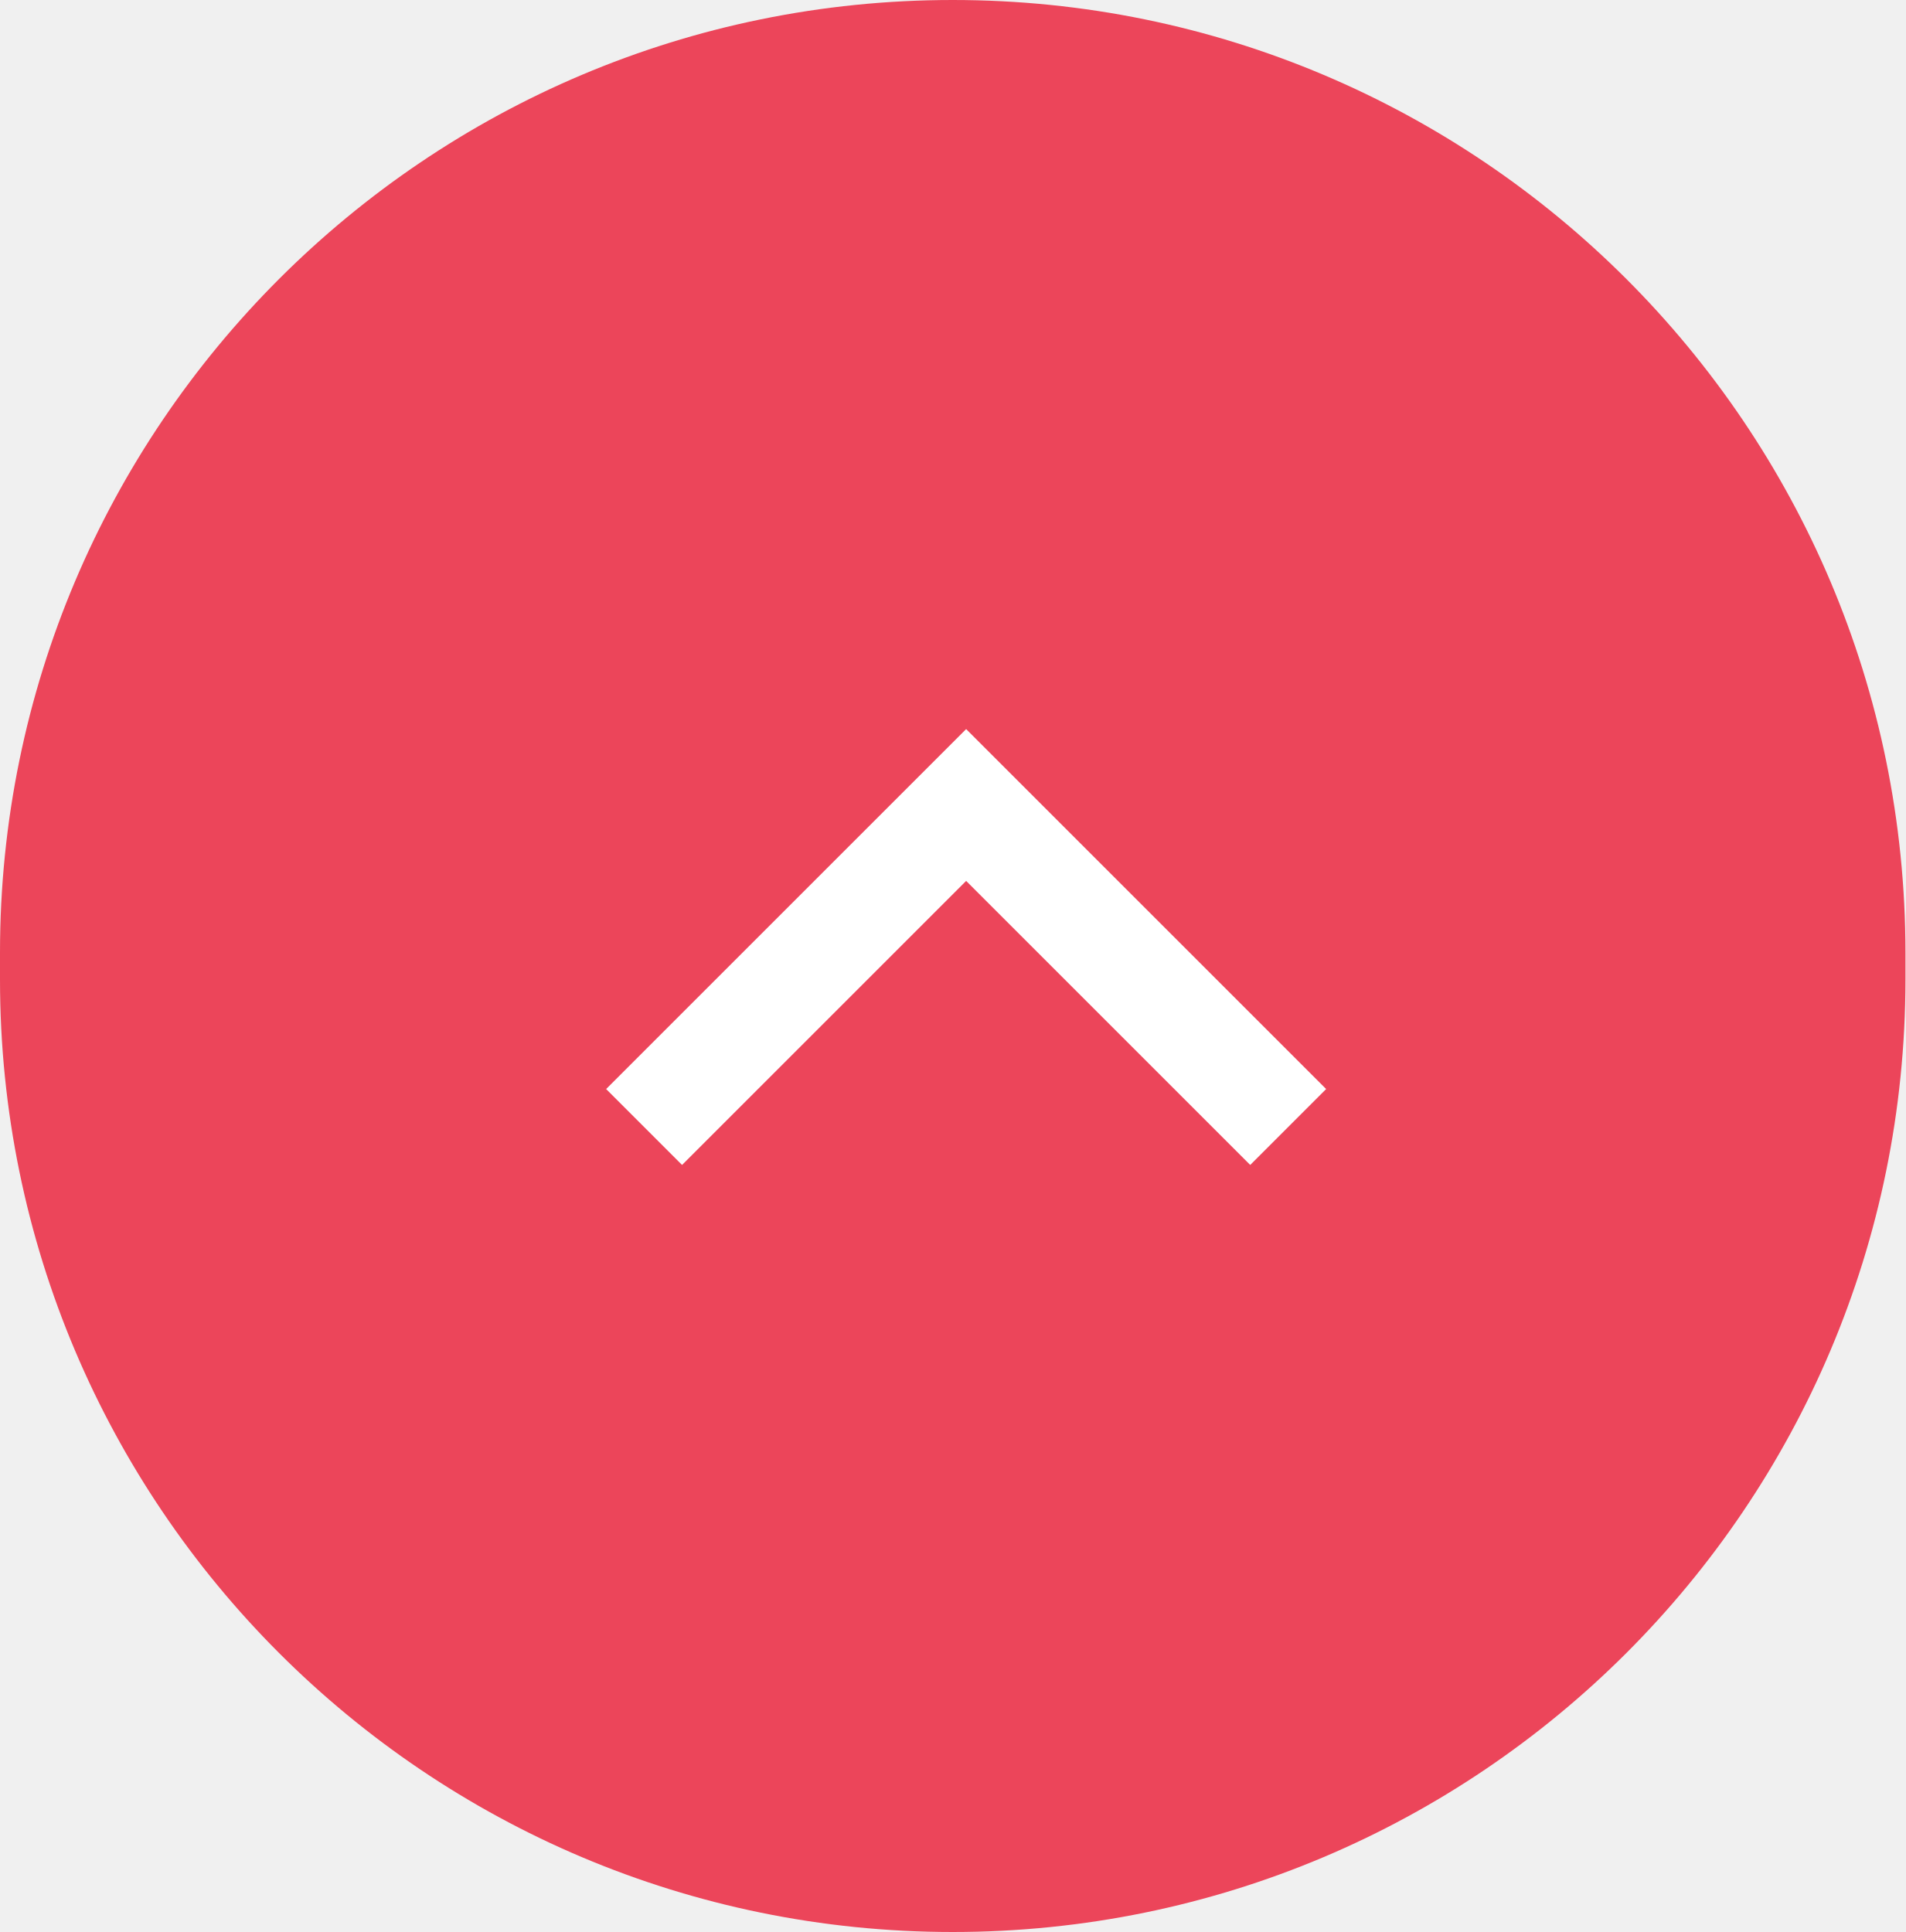
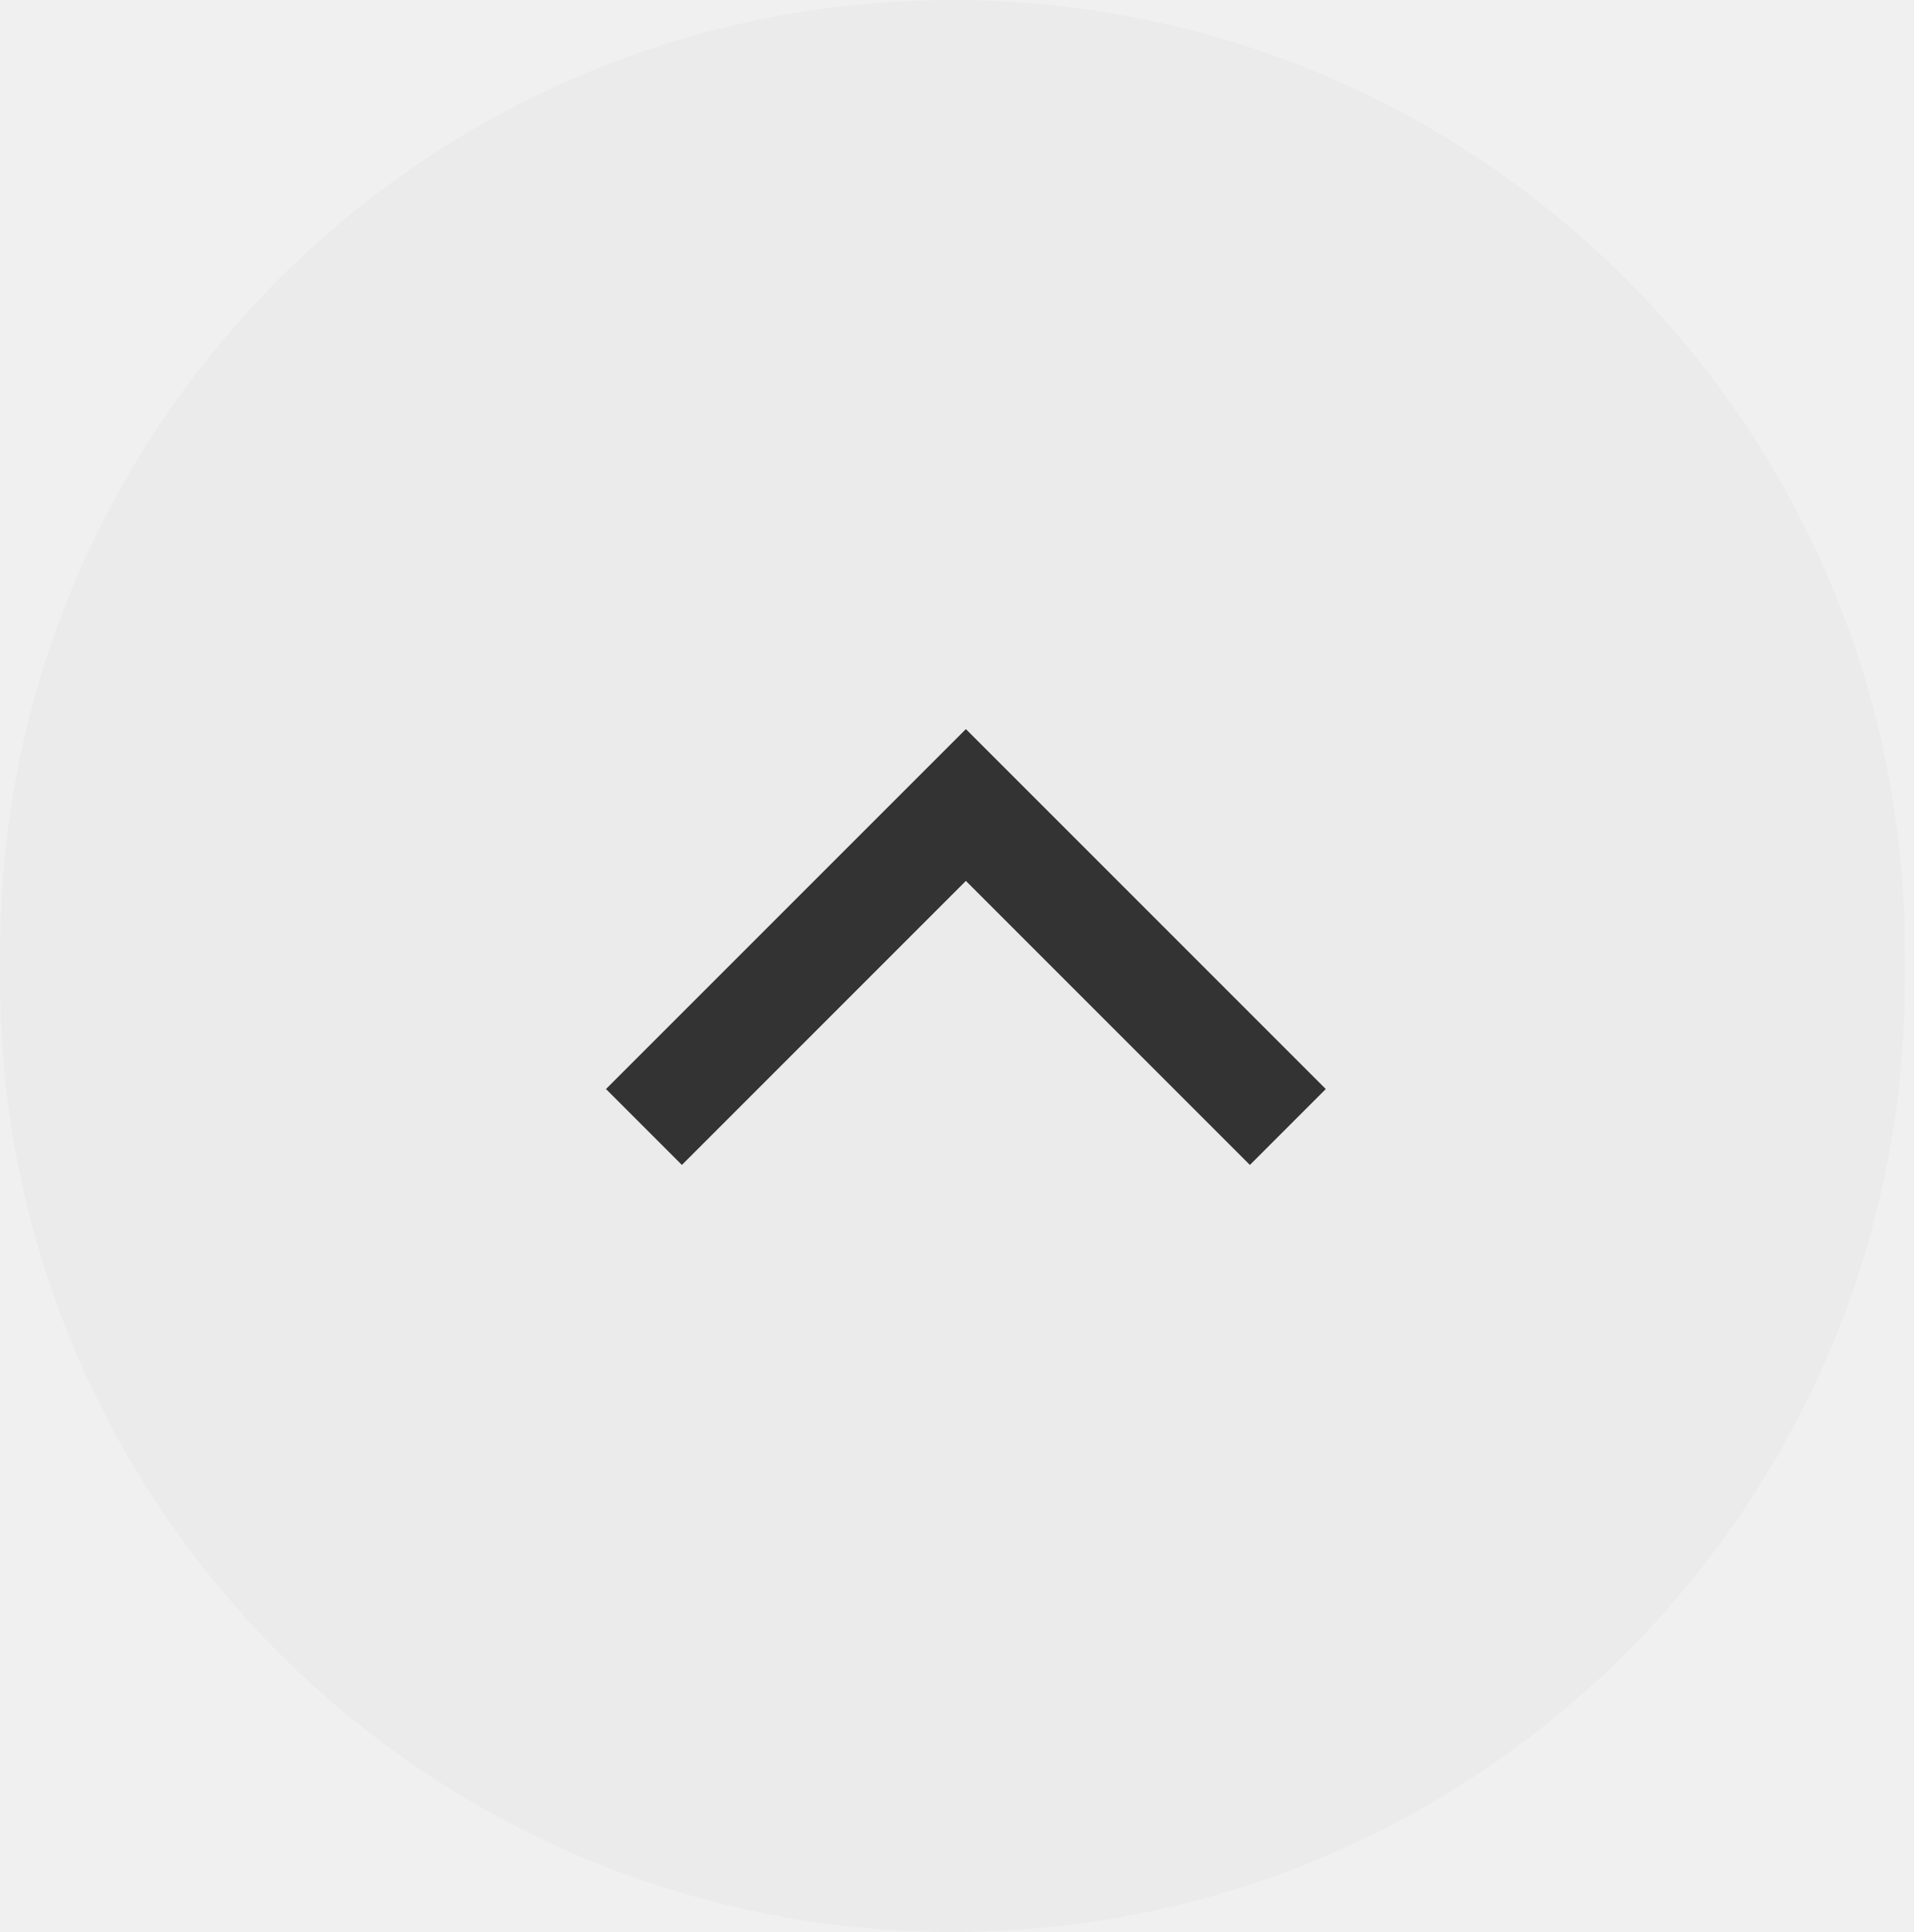
- <svg xmlns="http://www.w3.org/2000/svg" width="71px" height="72px" viewBox="0 0 71 72" version="1.1">
-   <g id="(z)@KRP0005_Sticky-chat_Static" stroke="none" stroke-width="1" fill="none" fill-rule="evenodd">
-     <g id="KRP0005_Sticky-chat_Static_PC" transform="translate(-1749, -196)">
-       <g id="Top-button_TBD" transform="translate(1749, 196)">
-         <g id="Group-2">
-           <g id="Group-36" fill="#EC455A">
-             <rect id="Rectangle" x="0" y="0" width="71" height="72" rx="35.5" />
-           </g>
-           <polyline id="Path-2" stroke="#FFFFFF" stroke-width="4" points="24 42 36 30 48 42" />
-         </g>
+ <svg xmlns="http://www.w3.org/2000/svg" width="107px" height="108px" viewBox="0 0 107 108" version="1.1">
+   <g id="Page-1" stroke="none" stroke-width="1" fill="none" fill-rule="evenodd">
+     <g id="Top-button_TBD">
+       <g id="Group-36" fill="#EBEBEB">
+         <rect id="Rectangle" x="0" y="0" width="106.5" height="108" rx="53.25" />
      </g>
+       <polyline id="Path-2" stroke="#333333" stroke-width="6" points="36 63 54 45 72 63" />
    </g>
  </g>
</svg>
